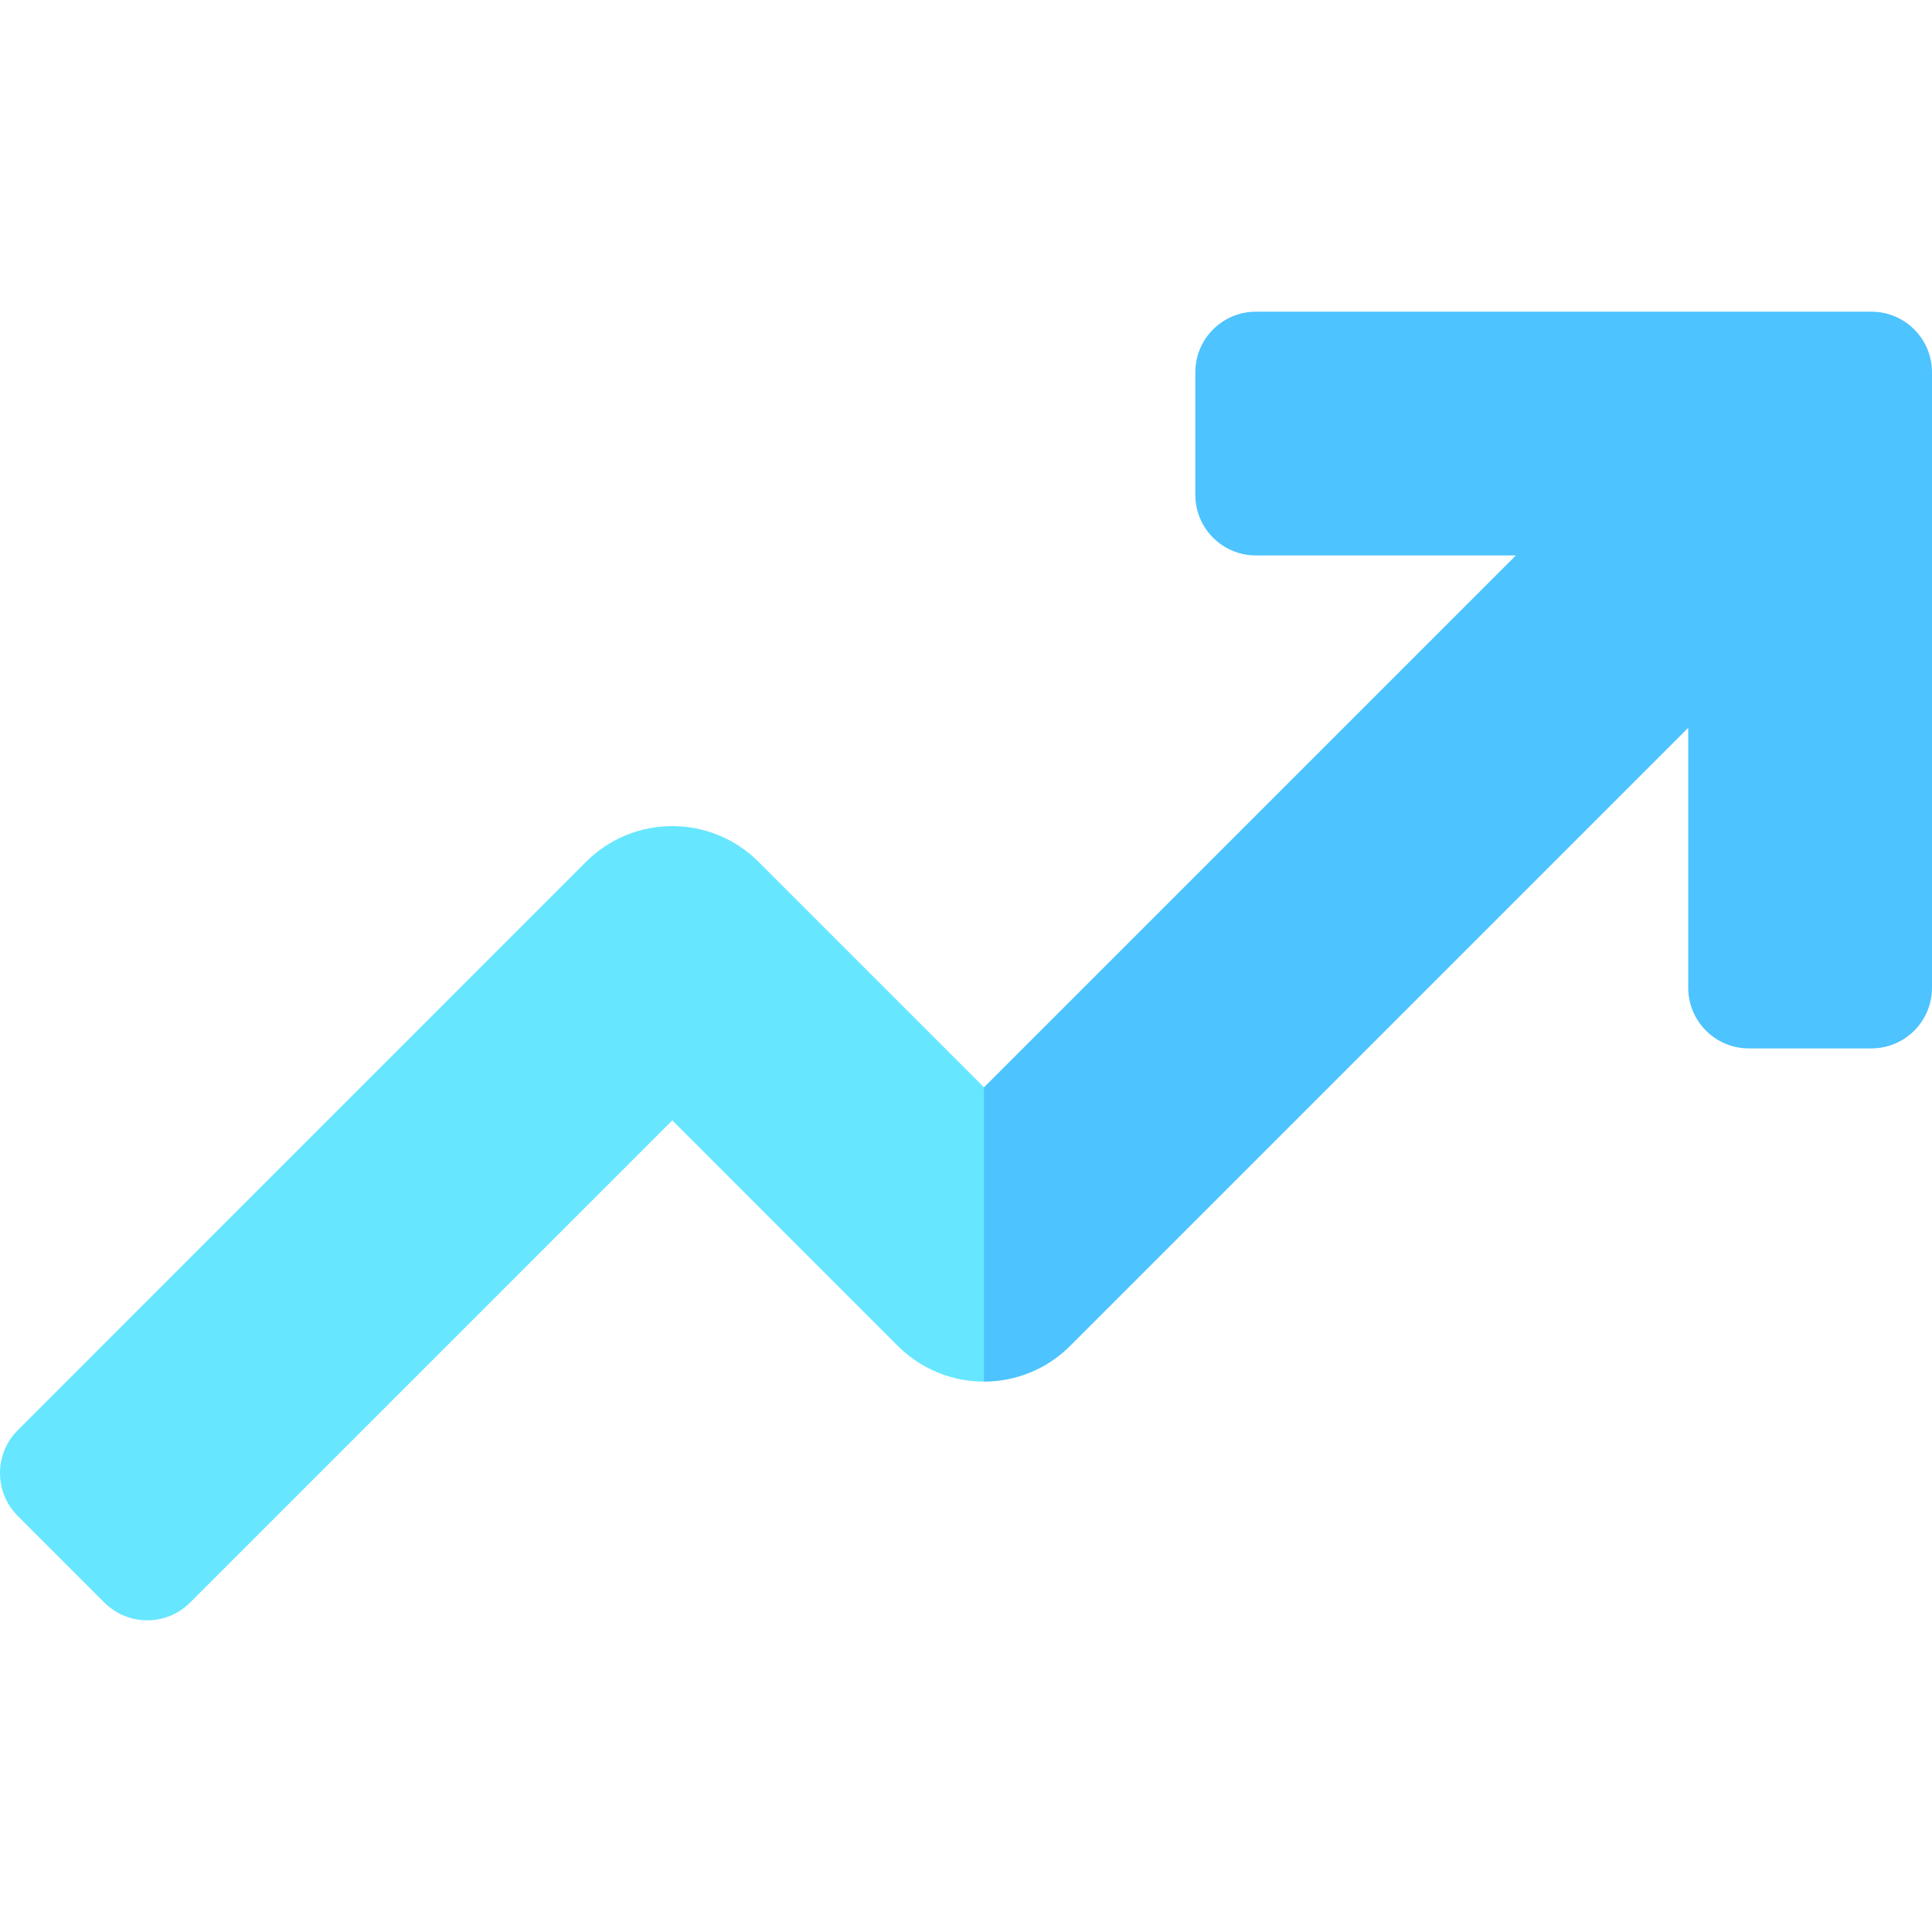
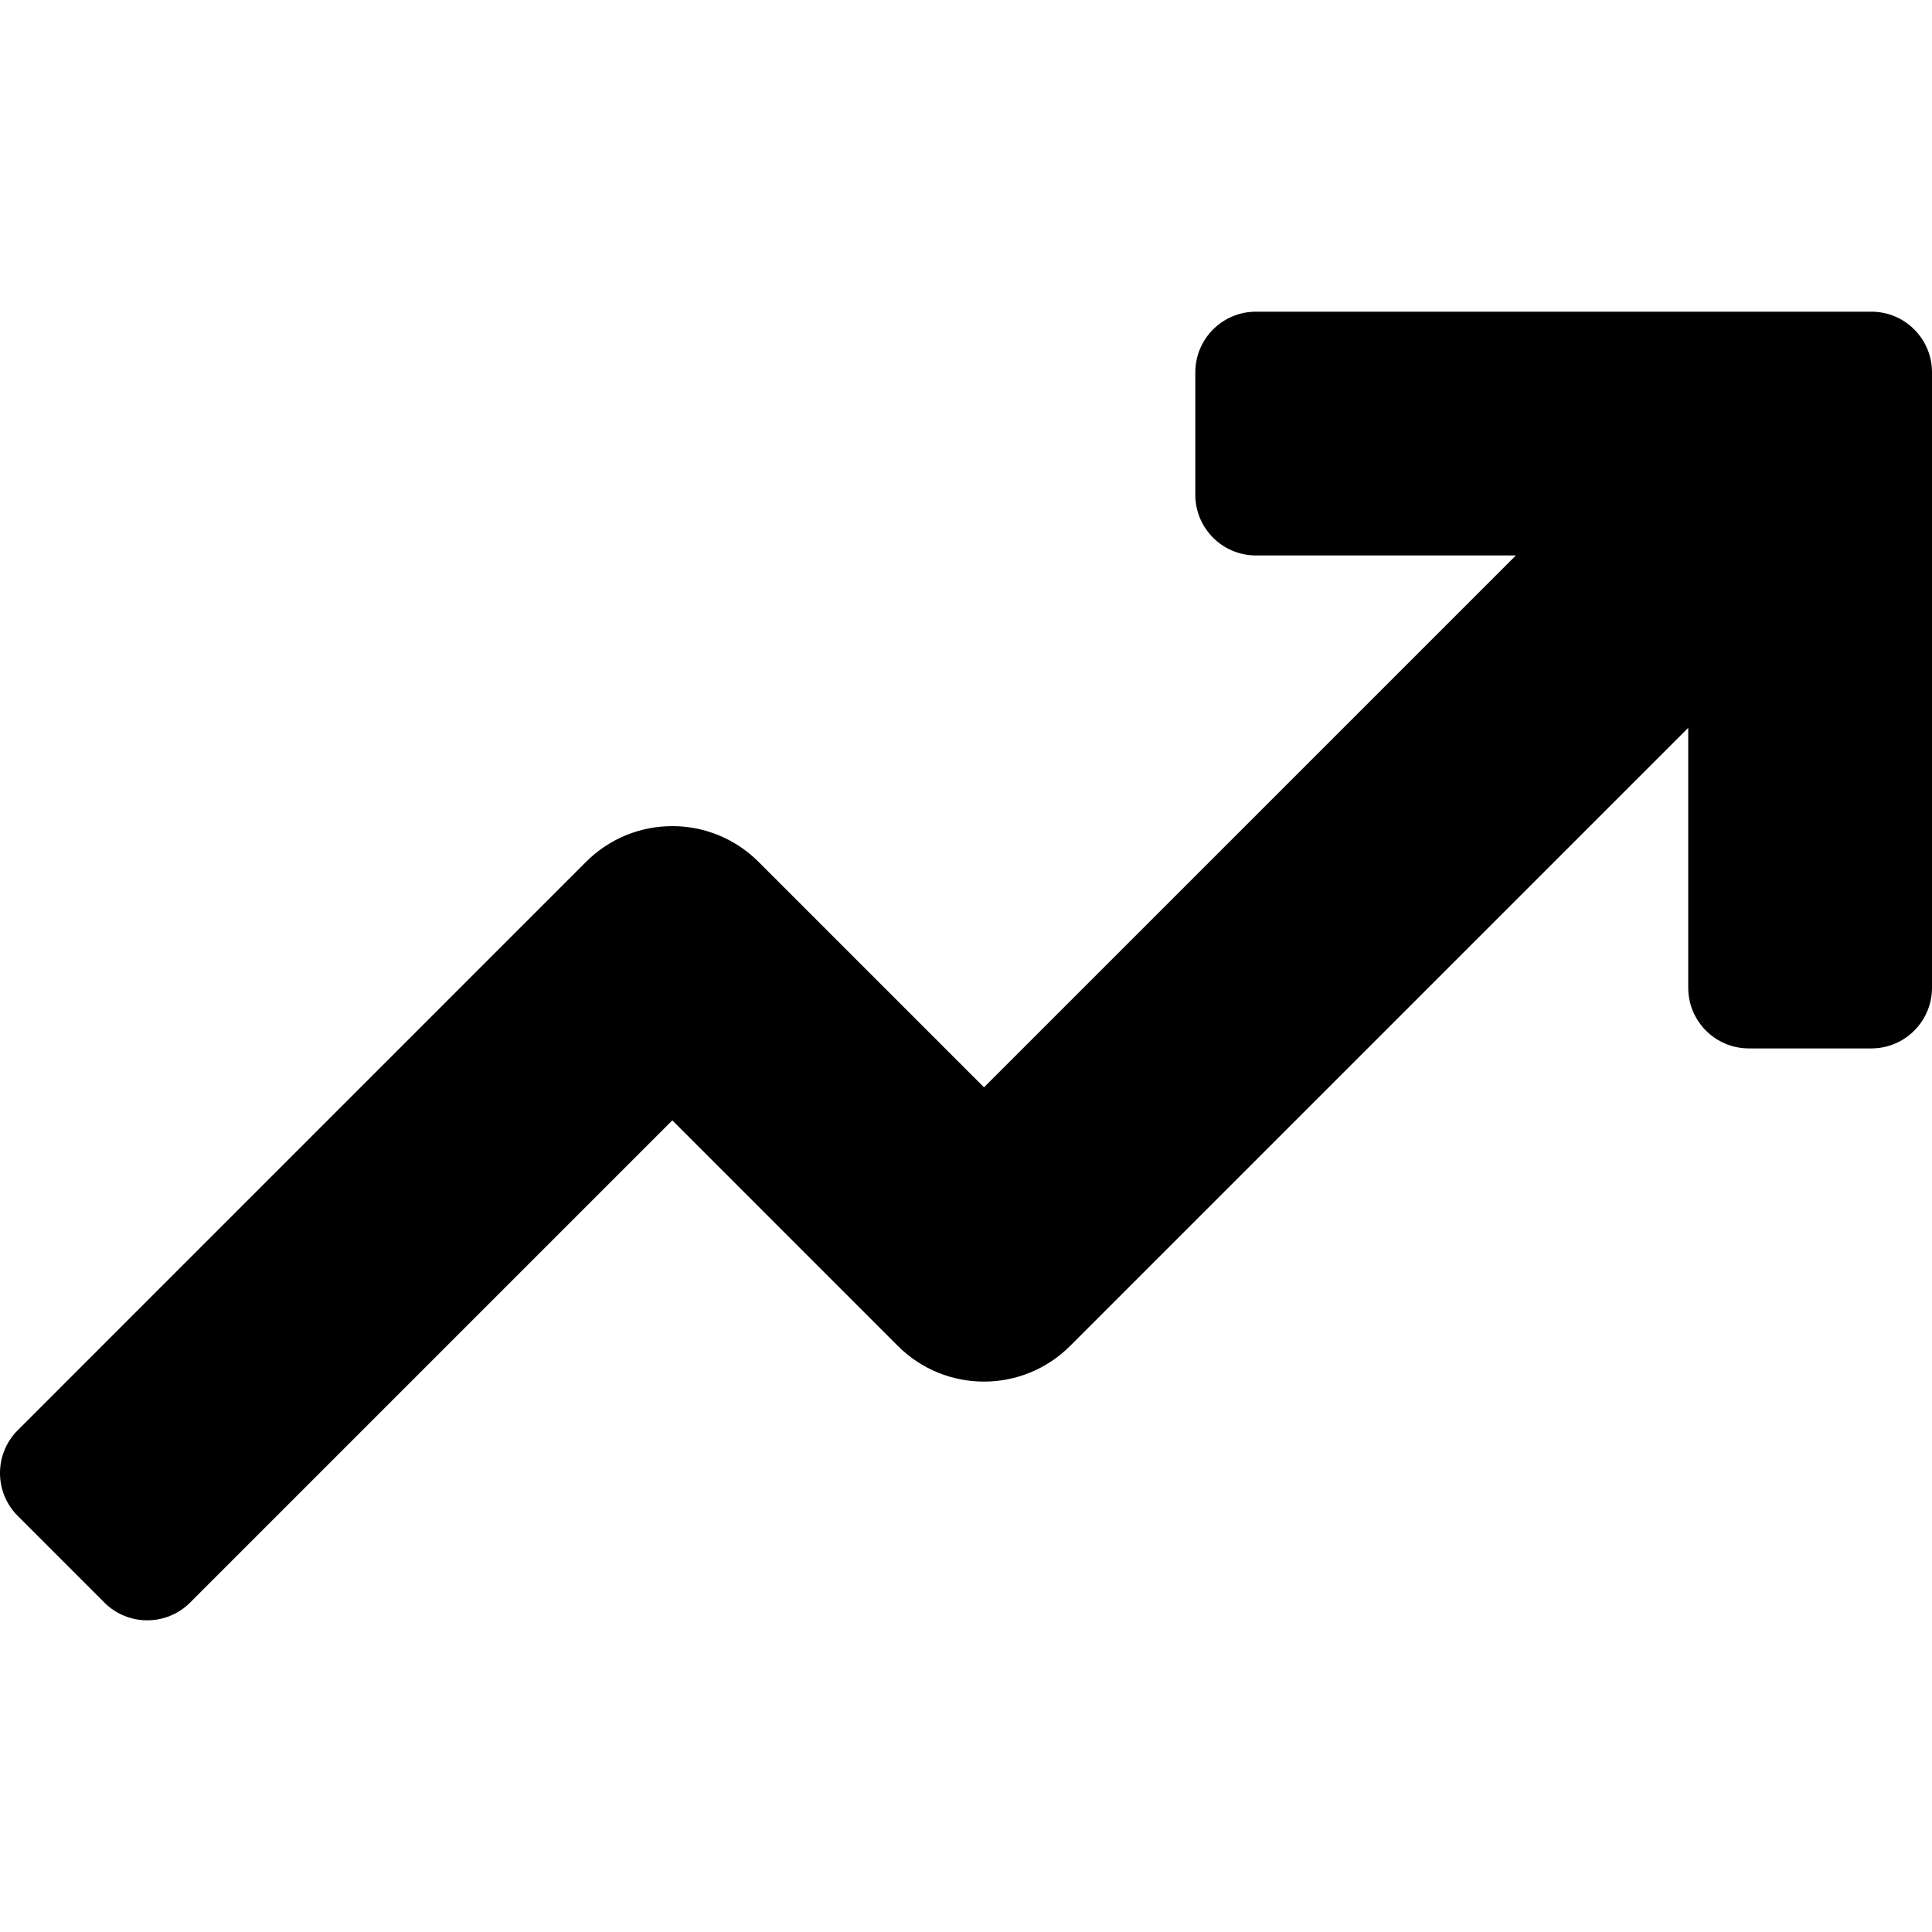
<svg xmlns="http://www.w3.org/2000/svg" id="Capa_1" enable-background="new 0 0 512 512" height="512" viewBox="0 0 512 512" width="512">
  <g>
    <g>
-       <path d="m260.77 288.149 35.31 22.544-35.31 55.446c-8.27 0-16.54-3.16-22.85-9.47l-59.75-59.76-127.79 127.79c-6.27 6.27-16.45 6.27-22.72 0l-22.95-22.96c-6.28-6.27-6.28-16.45 0-22.72l150.61-150.63c12.62-12.61 33.07-12.61 45.69 0z" fill="#66e6ff" />
+       <path d="m260.77 288.149 35.31 22.544-35.31 55.446c-8.27 0-16.54-3.16-22.85-9.47l-59.75-59.76-127.79 127.79c-6.27 6.27-16.45 6.27-22.72 0l-22.95-22.96c-6.28-6.27-6.28-16.45 0-22.72l150.61-150.63c12.62-12.61 33.07-12.61 45.69 0z" />
    </g>
-     <path d="m512 98.669v163.1c0 8.87-7.19 16.07-16.07 16.07h-32.46c-8.88 0-16.07-7.2-16.07-16.07v-68.89l-163.79 163.79c-6.31 6.31-14.57 9.47-22.84 9.47v-77.99l140.96-140.95h-68.89c-8.87 0-16.07-7.2-16.07-16.07v-32.46c0-8.88 7.2-16.07 16.07-16.07h163.09c8.88 0 16.07 7.19 16.07 16.07z" fill="#4dc3ff" />
+     <path d="m512 98.669v163.1c0 8.87-7.19 16.07-16.07 16.07h-32.46c-8.88 0-16.07-7.2-16.07-16.07v-68.89l-163.79 163.79c-6.31 6.31-14.57 9.47-22.84 9.47v-77.99l140.96-140.95h-68.89c-8.87 0-16.07-7.2-16.07-16.07v-32.46c0-8.88 7.2-16.07 16.07-16.07h163.09c8.88 0 16.07 7.19 16.07 16.07z" />
  </g>
</svg>
